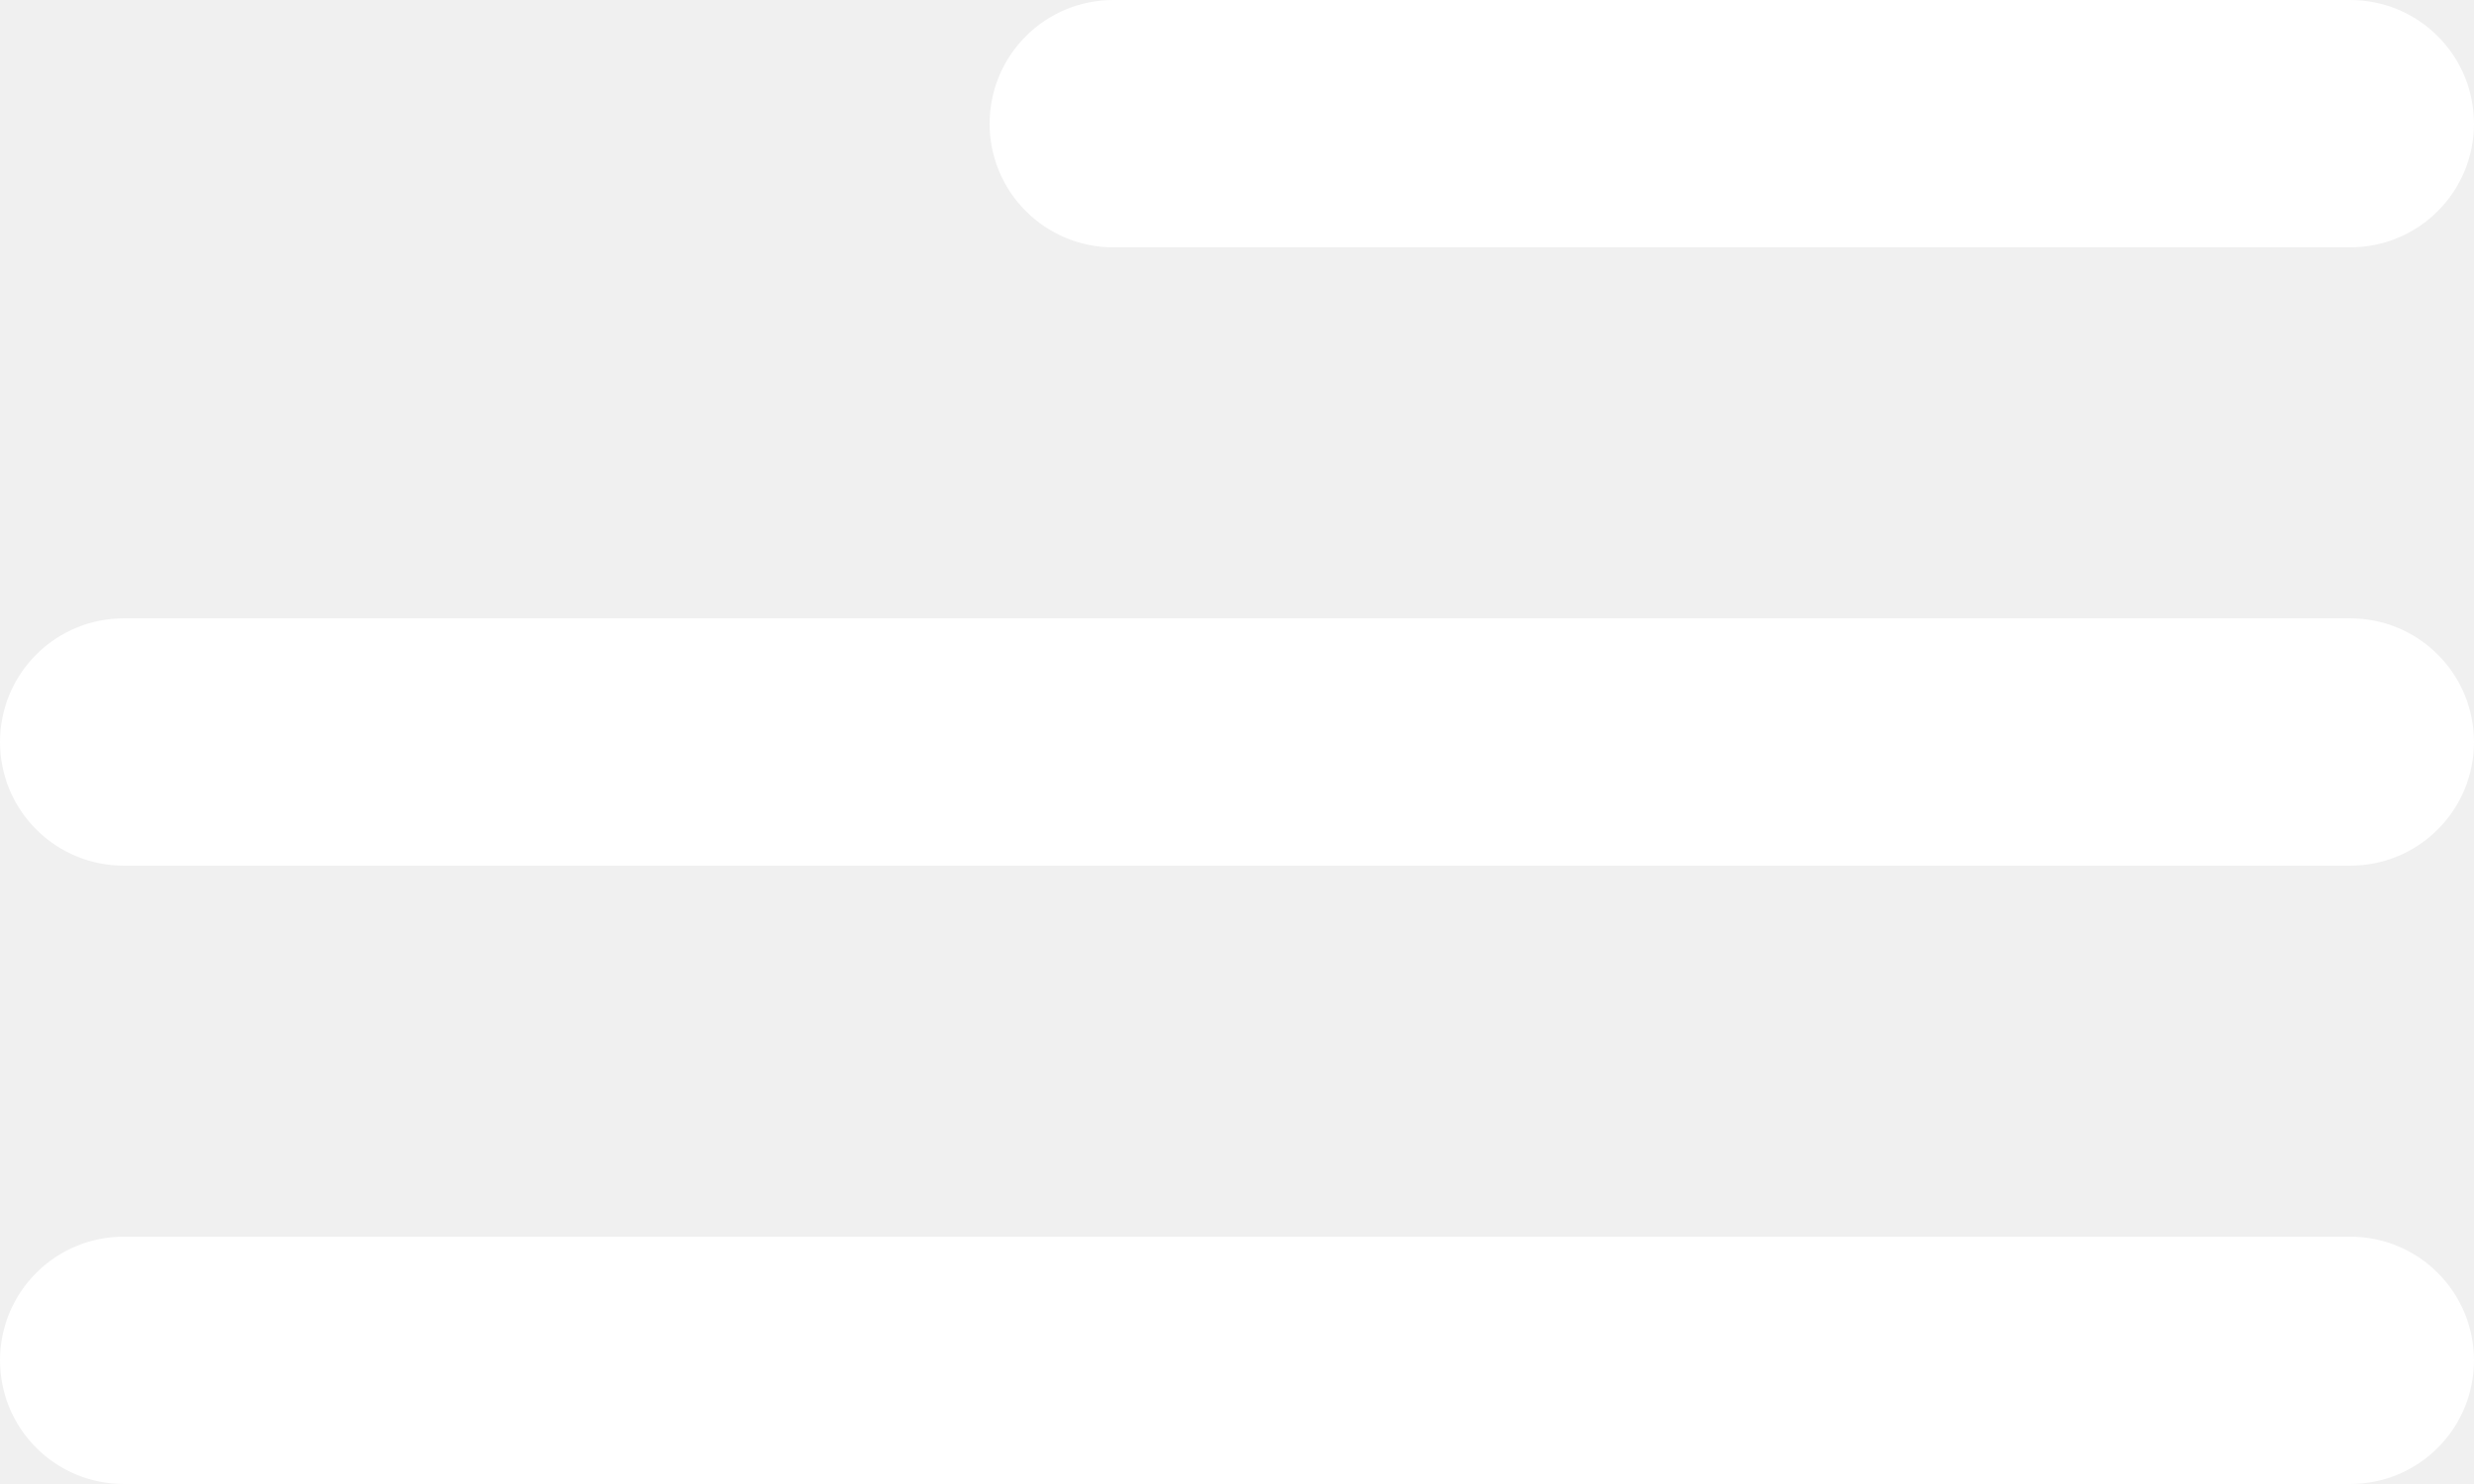
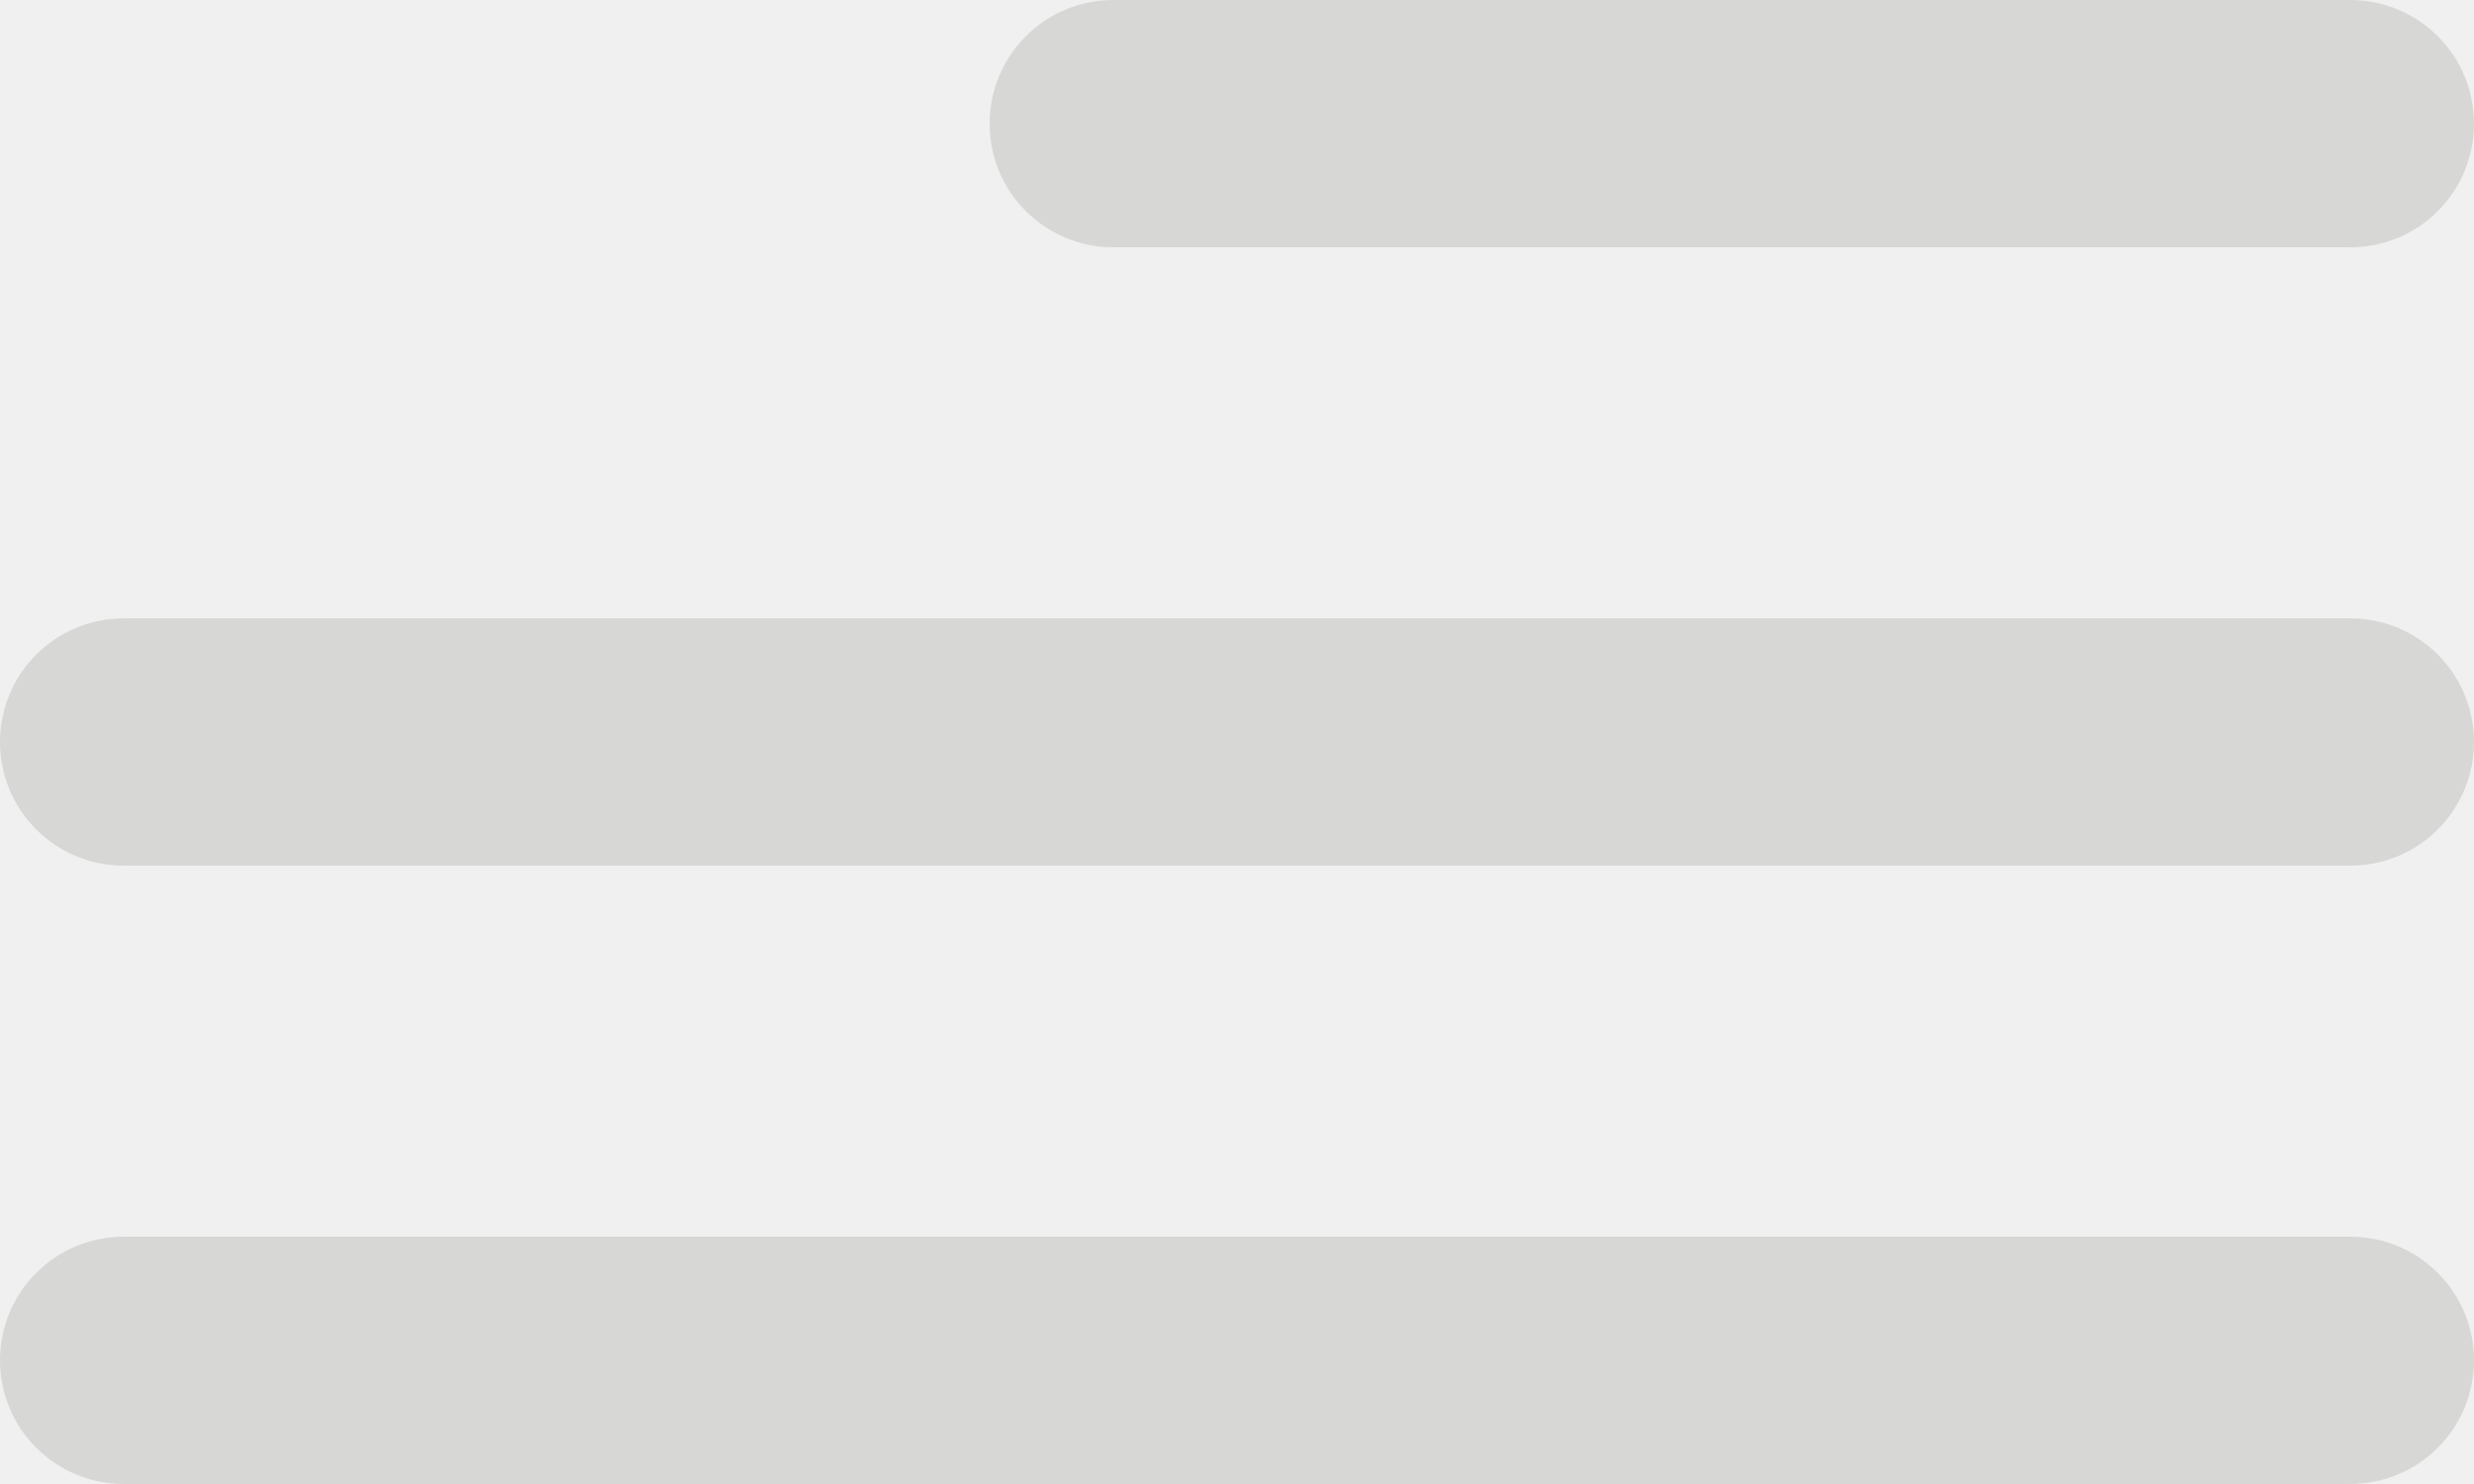
<svg xmlns="http://www.w3.org/2000/svg" width="20" height="12" viewBox="0 0 20 12">
-   <path d="M9 2L19 2C19.265 2 19.52 1.895 19.707 1.707C19.895 1.52 20 1.265 20 1C20 0.735 19.895 0.48 19.707 0.293C19.52 0.105 19.265 0 19 0L9 0C8.735 0 8.48 0.105 8.293 0.293C8.105 0.48 8 0.735 8 1C8 1.265 8.105 1.52 8.293 1.707C8.48 1.895 8.735 2 9 2ZM19 10L1 10C0.735 10 0.48 10.105 0.293 10.293C0.105 10.48 0 10.735 0 11C0 11.265 0.105 11.52 0.293 11.707C0.48 11.895 0.735 12 1 12L19 12C19.265 12 19.52 11.895 19.707 11.707C19.895 11.52 20 11.265 20 11C20 10.735 19.895 10.48 19.707 10.293C19.52 10.105 19.265 10 19 10V10ZM1 7L19 7C19.265 7 19.52 6.895 19.707 6.707C19.895 6.52 20 6.265 20 6C20 5.735 19.895 5.48 19.707 5.293C19.52 5.105 19.265 5 19 5L1 5C0.735 5 0.48 5.105 0.293 5.293C0.105 5.48 0 5.735 0 6C0 6.265 0.105 6.52 0.293 6.707C0.48 6.895 0.735 7 1 7Z" fill="#FFFFFF" />
+   <path d="M9 2L19 2C19.265 2 19.52 1.895 19.707 1.707C19.895 1.52 20 1.265 20 1C20 0.735 19.895 0.48 19.707 0.293C19.52 0.105 19.265 0 19 0L9 0C8.735 0 8.48 0.105 8.293 0.293C8.105 0.48 8 0.735 8 1C8 1.265 8.105 1.52 8.293 1.707C8.48 1.895 8.735 2 9 2ZM19 10L1 10C0.735 10 0.48 10.105 0.293 10.293C0.105 10.48 0 10.735 0 11C0 11.265 0.105 11.52 0.293 11.707C0.48 11.895 0.735 12 1 12L19 12C19.265 12 19.52 11.895 19.707 11.707C19.895 11.52 20 11.265 20 11C20 10.735 19.895 10.48 19.707 10.293C19.52 10.105 19.265 10 19 10V10ZM1 7L19 7C19.265 7 19.52 6.895 19.707 6.707C19.895 6.52 20 6.265 20 6C20 5.735 19.895 5.48 19.707 5.293C19.52 5.105 19.265 5 19 5L1 5C0.735 5 0.48 5.105 0.293 5.293C0.105 5.48 0 5.735 0 6C0 6.265 0.105 6.52 0.293 6.707C0.48 6.895 0.735 7 1 7Z" fill="#D7D7D5" />
</svg>
